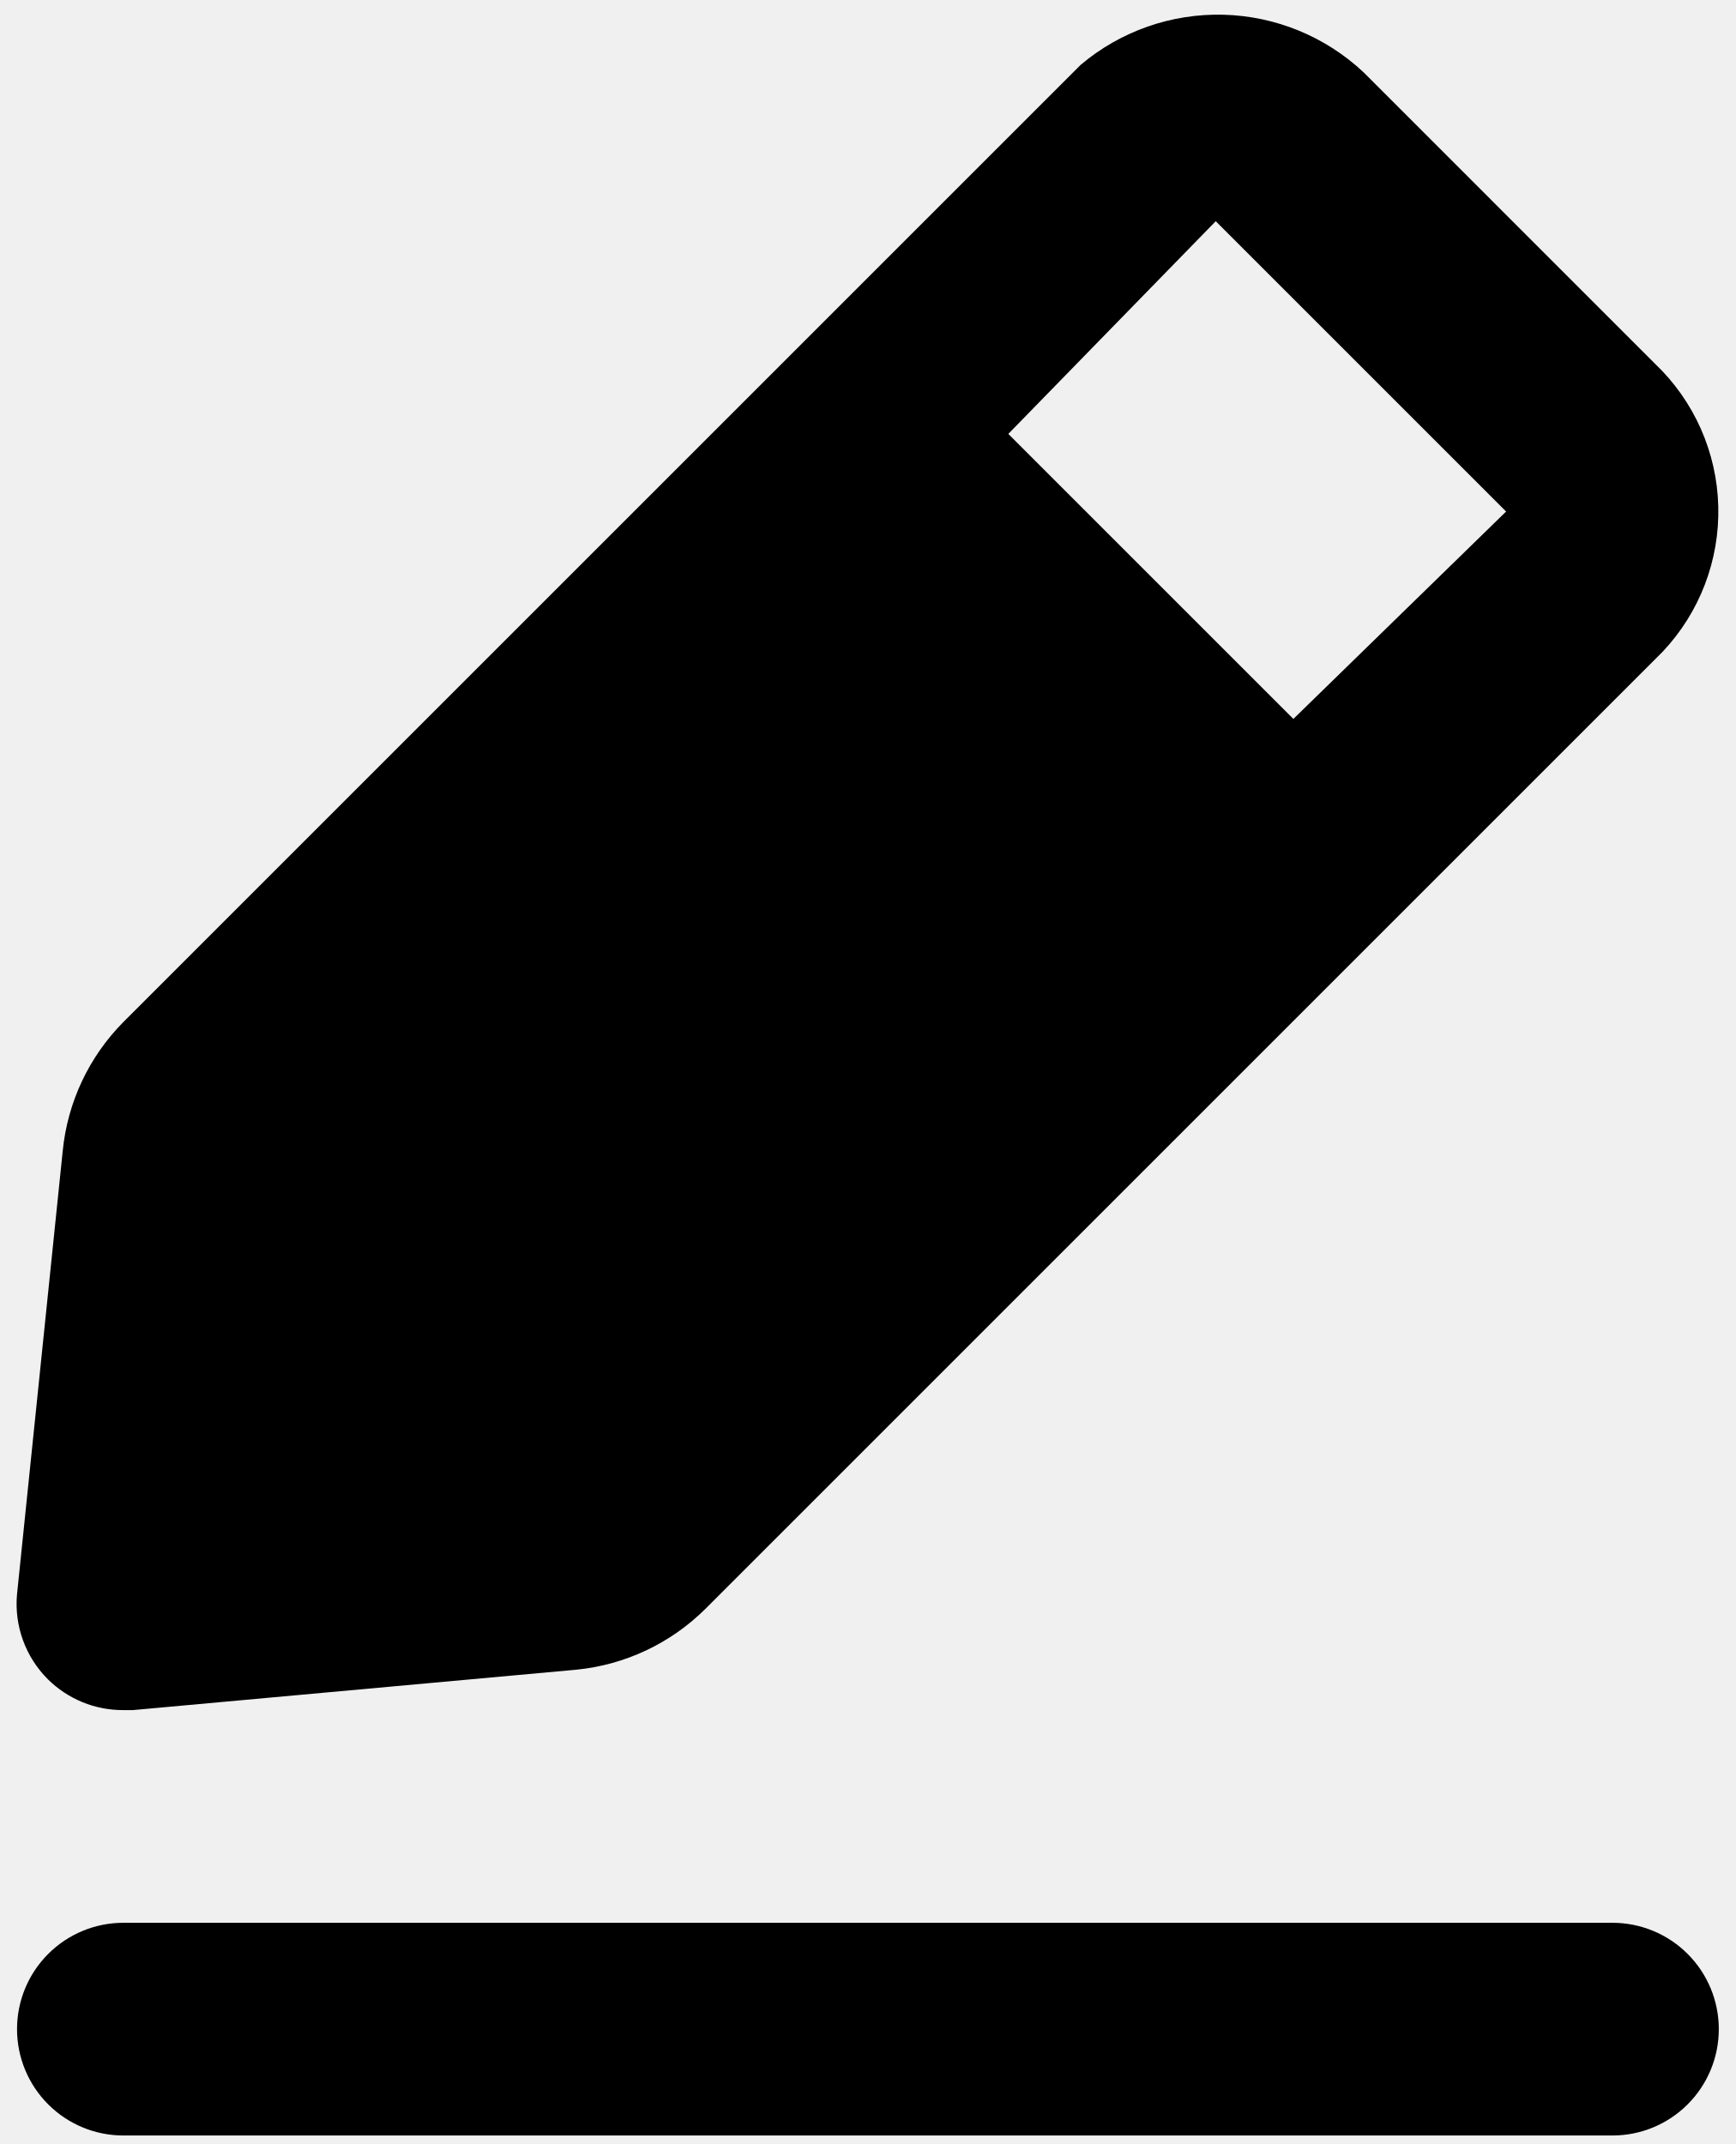
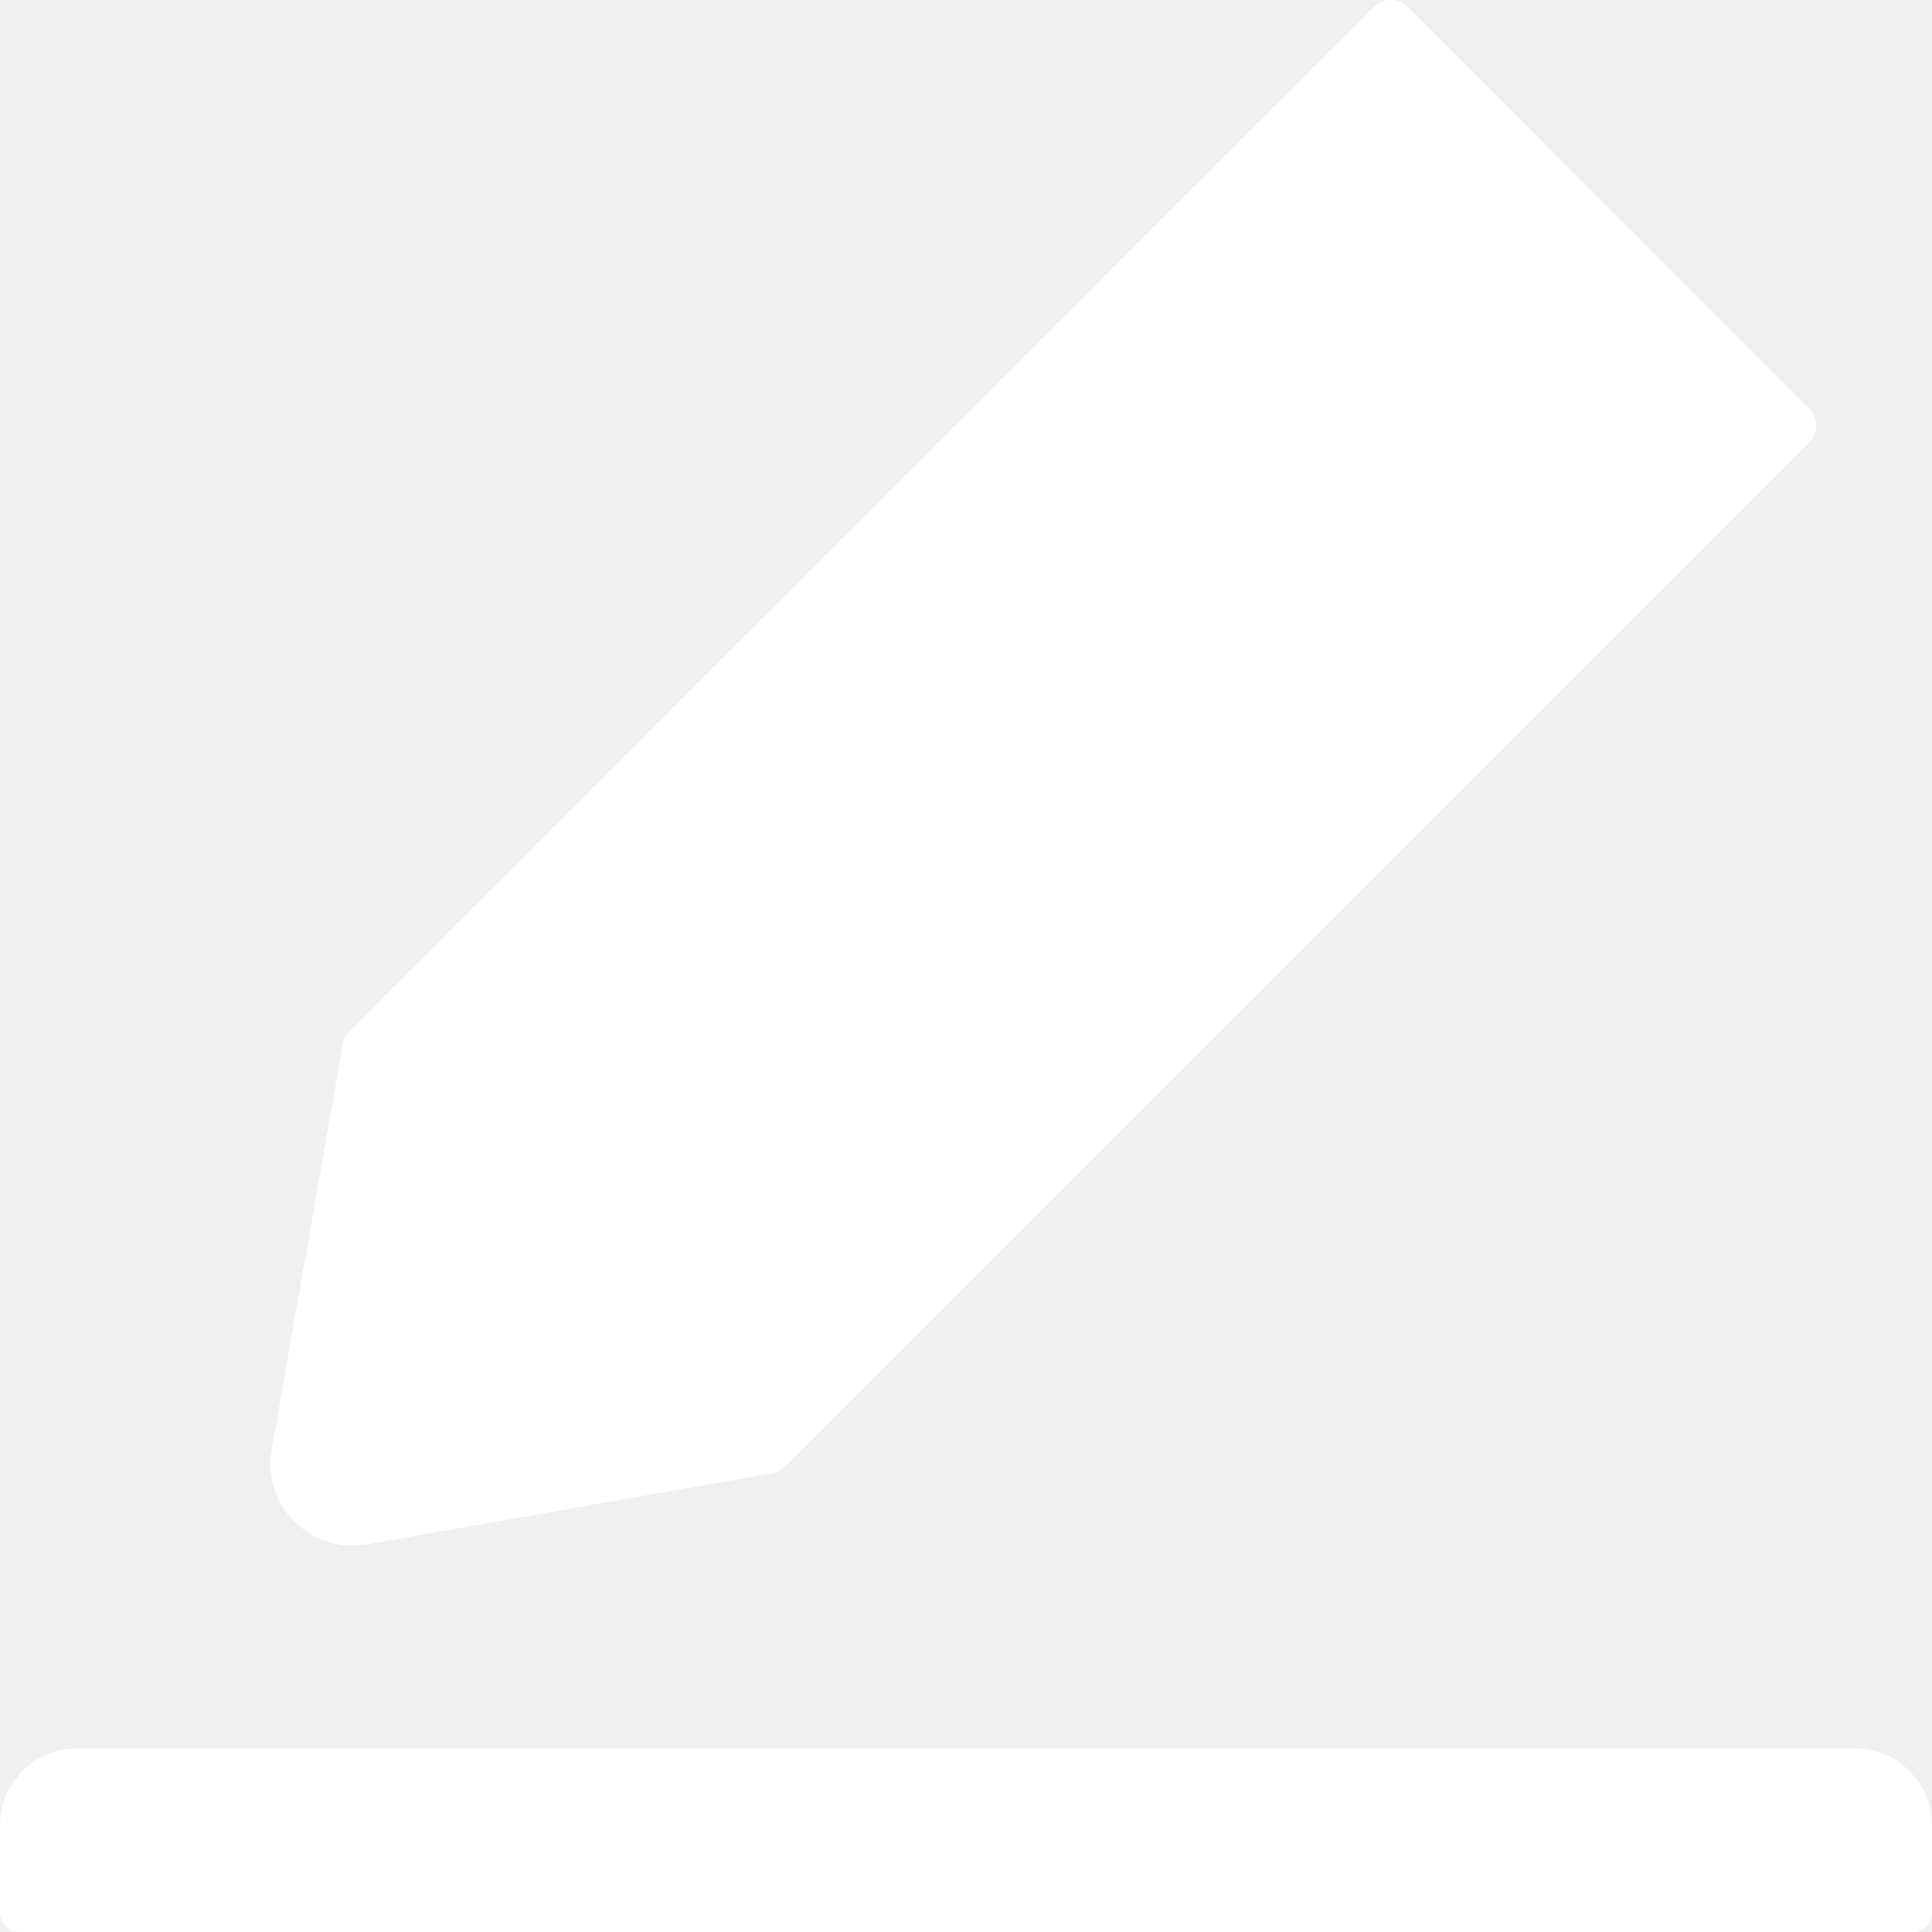
- <svg xmlns="http://www.w3.org/2000/svg" width="68" height="84" viewBox="0 0 68 84" fill="none">
-   <path d="M63.167 75.333H4.833C3.728 75.333 2.668 75.772 1.887 76.554C1.106 77.335 0.667 78.395 0.667 79.5C0.667 80.605 1.106 81.665 1.887 82.446C2.668 83.228 3.728 83.667 4.833 83.667H63.167C64.272 83.667 65.332 83.228 66.113 82.446C66.894 81.665 67.333 80.605 67.333 79.5C67.333 78.395 66.894 77.335 66.113 76.554C65.332 75.772 64.272 75.333 63.167 75.333ZM4.833 67H5.208L22.583 65.417C24.487 65.227 26.267 64.388 27.625 63.042L65.125 25.542C66.581 24.004 67.367 21.952 67.312 19.835C67.258 17.719 66.366 15.71 64.833 14.25L53.417 2.833C51.927 1.434 49.974 0.631 47.931 0.577C45.887 0.523 43.895 1.222 42.333 2.542L4.833 40.042C3.487 41.4 2.648 43.18 2.458 45.083L0.667 62.458C0.611 63.069 0.69 63.684 0.899 64.26C1.107 64.836 1.441 65.359 1.875 65.792C2.264 66.178 2.726 66.483 3.234 66.691C3.741 66.898 4.285 67.003 4.833 67ZM47.625 8.667L59 20.042L50.667 28.167L39.5 17L47.625 8.667Z" fill="black" />
+ <svg xmlns="http://www.w3.org/2000/svg" width="100" height="100" viewBox="0 0 100 100" fill="none">
+   <path d="M96 90.5H4C1.788 90.5 0 92.287 0 94.5V99C0 99.55 0.45 100 1 100H99C99.55 100 100 99.55 100 99V94.5C100 92.287 98.213 90.5 96 90.5ZM18.212 80C18.462 80 18.712 79.975 18.962 79.938L39.987 76.25C40.237 76.2 40.475 76.088 40.65 75.9L93.638 22.913C93.753 22.797 93.845 22.66 93.908 22.508C93.971 22.357 94.003 22.195 94.003 22.031C94.003 21.867 93.971 21.705 93.908 21.554C93.845 21.403 93.753 21.266 93.638 21.15L72.862 0.362C72.625 0.125 72.312 0 71.975 0C71.638 0 71.325 0.125 71.088 0.362L18.1 53.35C17.913 53.538 17.8 53.763 17.75 54.013L14.062 75.037C13.941 75.707 13.984 76.396 14.189 77.045C14.394 77.695 14.754 78.284 15.238 78.763C16.062 79.562 17.1 80 18.212 80Z" fill="white" />
</svg>
